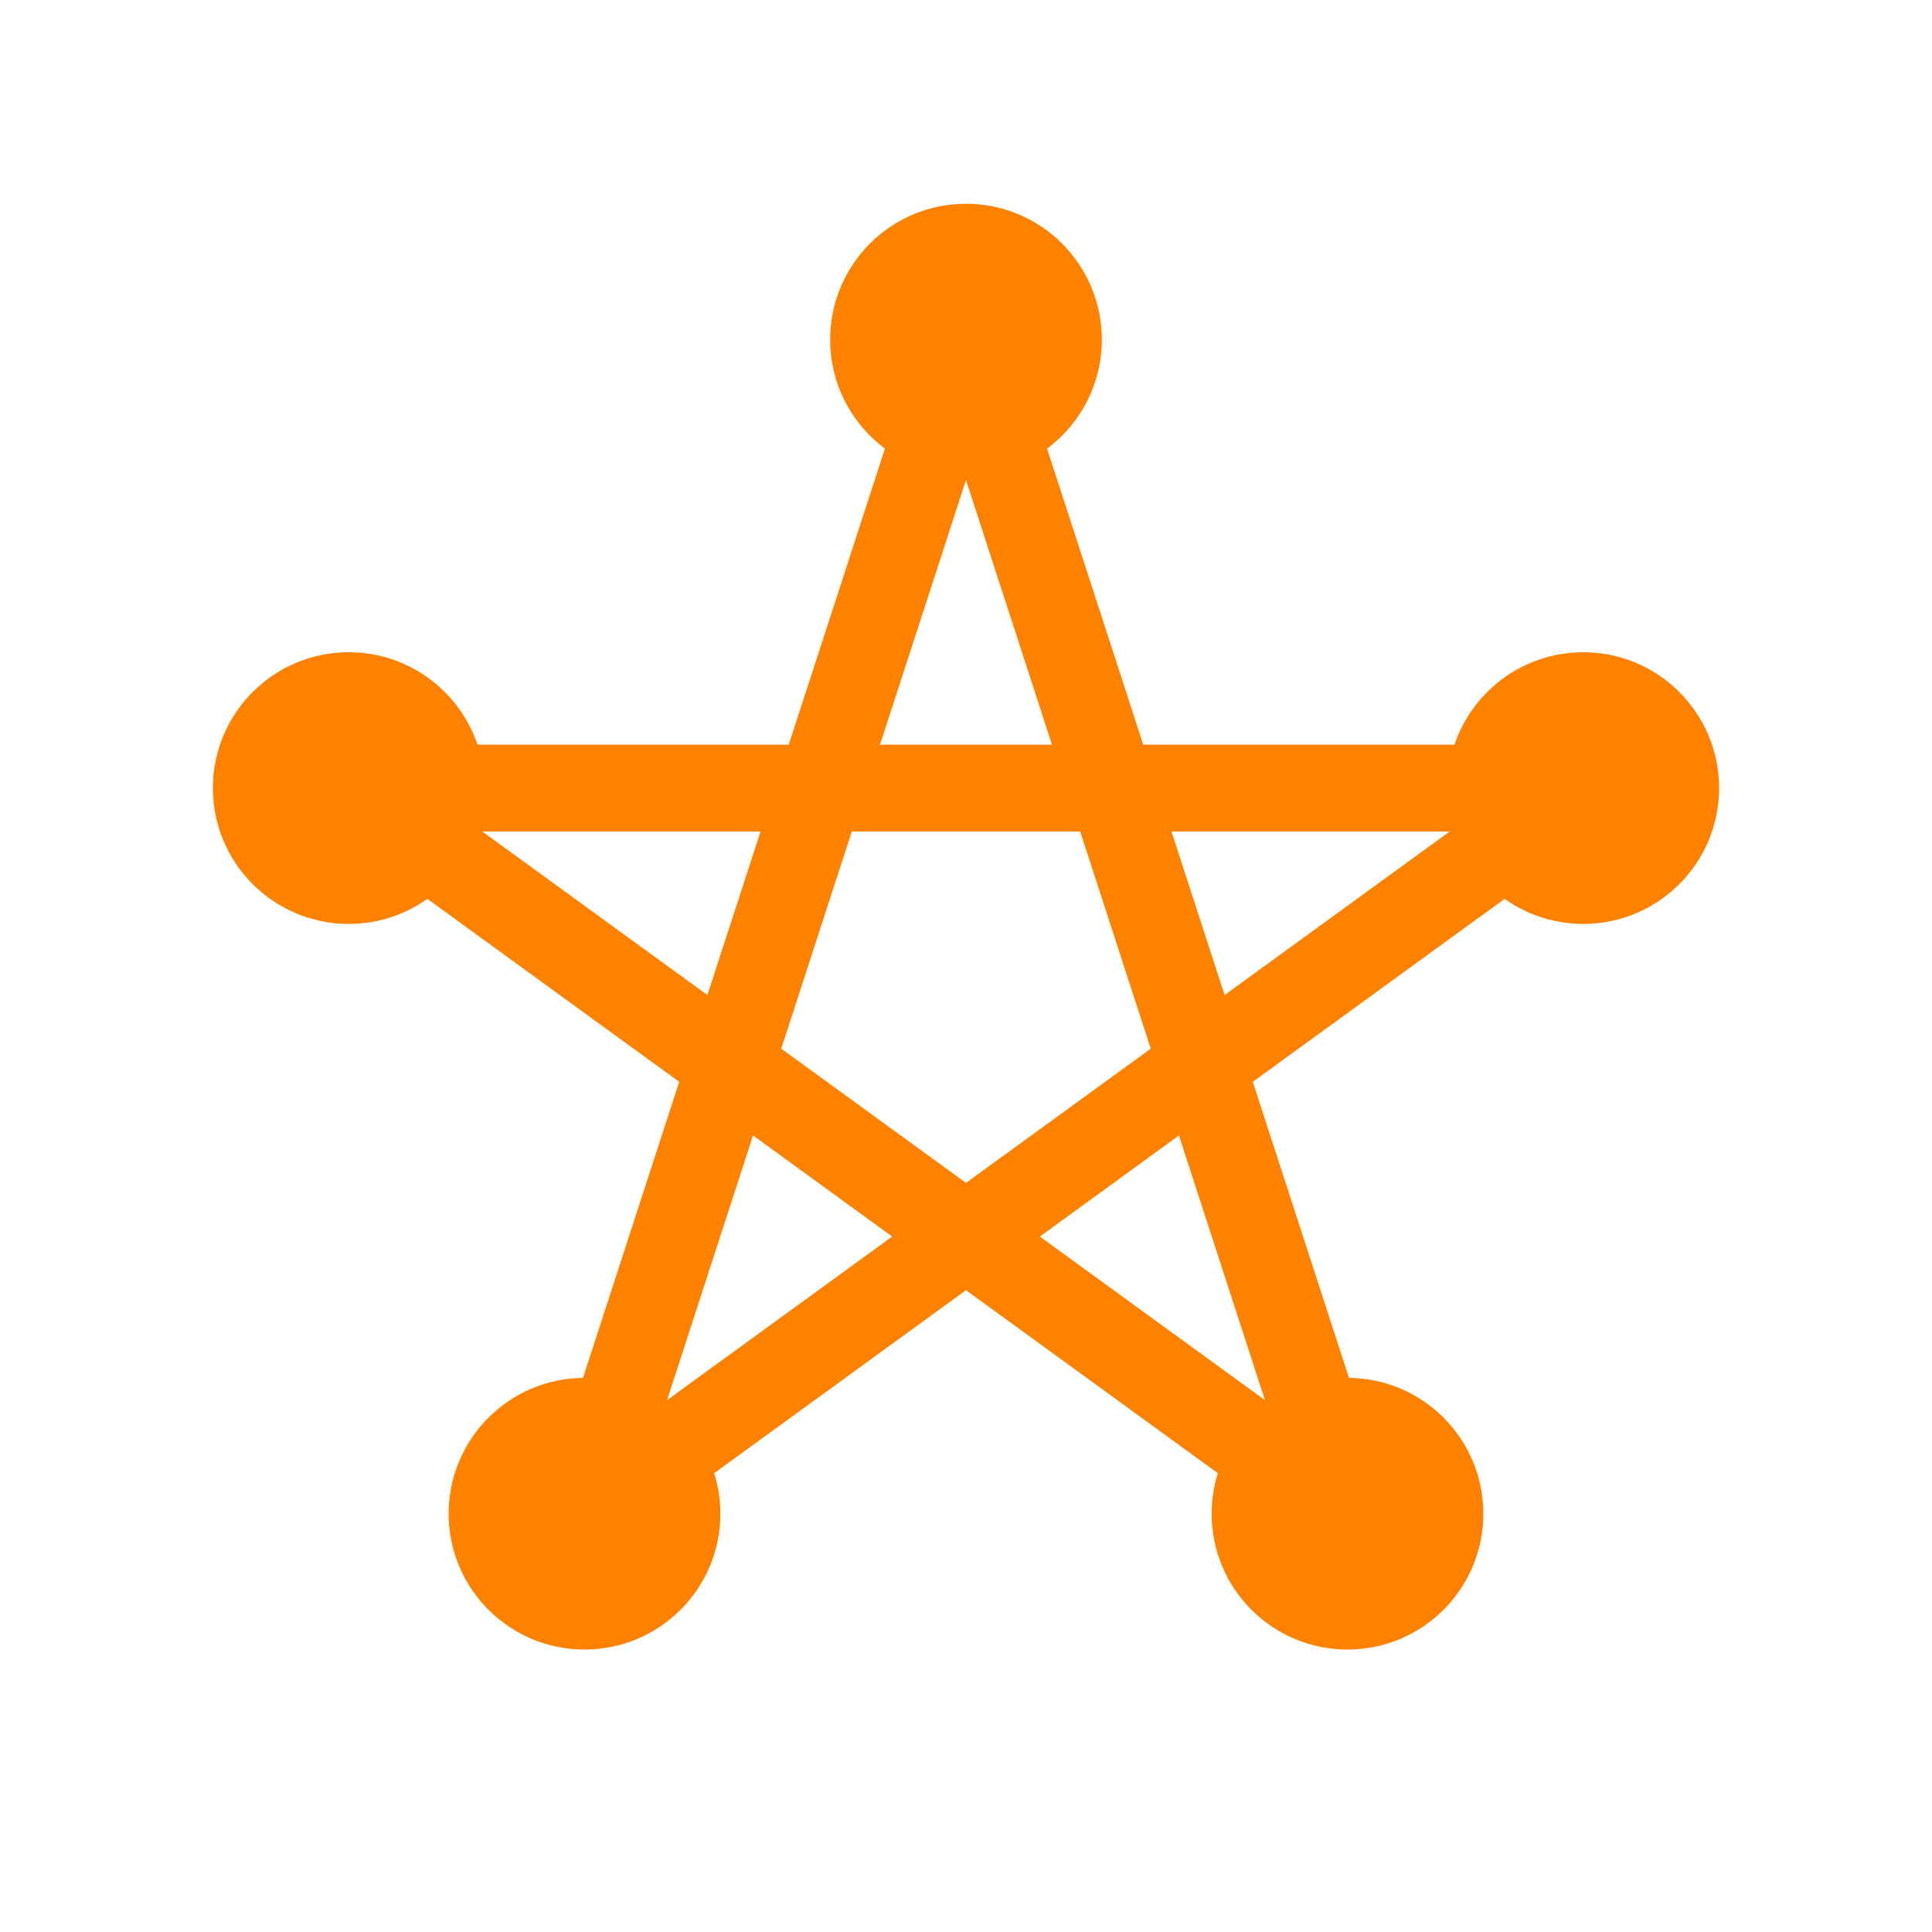
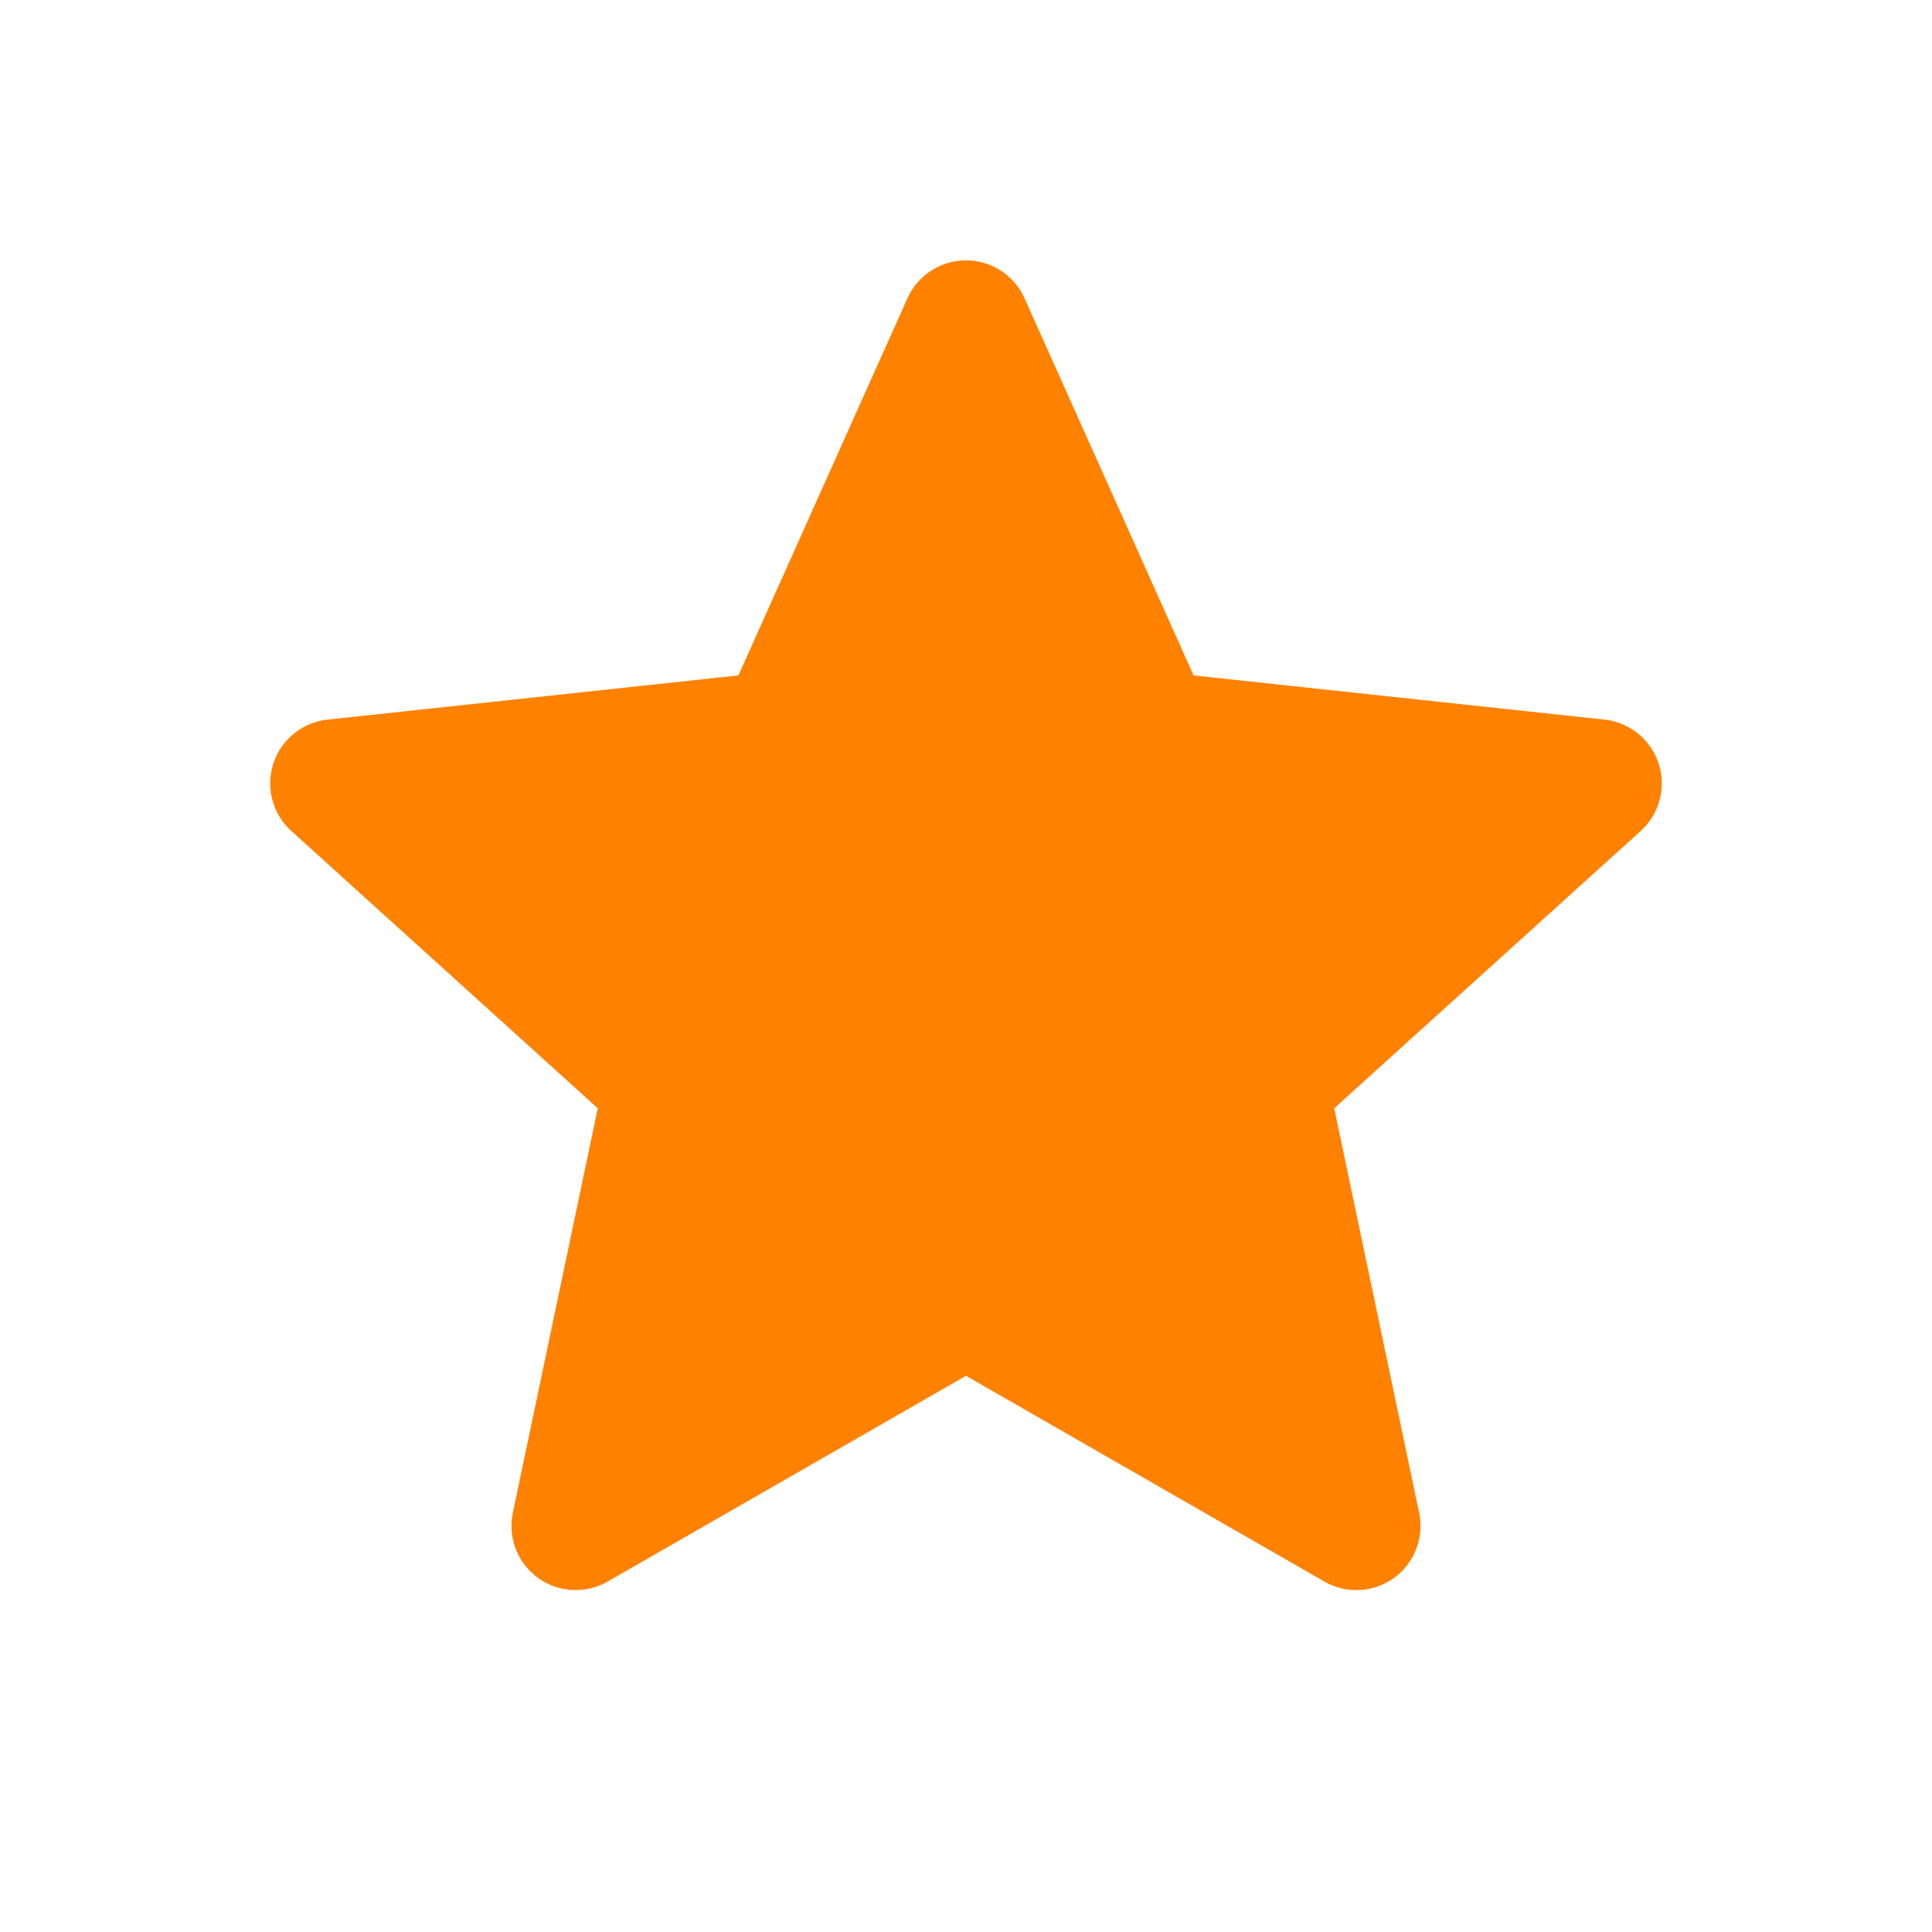
<svg xmlns="http://www.w3.org/2000/svg" viewBox="0 0 512 512" width="512" height="512" role="img" aria-label="Pana Connectors">
-   <line x1="261.01" y1="105.41" x2="352.09" y2="385.74" stroke="#ff8100" stroke-width="23.0" stroke-linecap="round" />
-   <line x1="406.48" y1="218.37" x2="168.01" y2="391.63" stroke="#ff8100" stroke-width="23.0" stroke-linecap="round" />
-   <line x1="343.99" y1="391.63" x2="105.52" y2="218.37" stroke="#ff8100" stroke-width="23.0" stroke-linecap="round" />
-   <line x1="159.91" y1="385.74" x2="250.99" y2="105.41" stroke="#ff8100" stroke-width="23.0" stroke-linecap="round" />
-   <line x1="108.62" y1="208.85" x2="403.38" y2="208.85" stroke="#ff8100" stroke-width="23.0" stroke-linecap="round" />
-   <circle cx="256.00" cy="90.00" r="36.0" fill="#ff8100" />
-   <circle cx="419.58" cy="208.85" r="36.0" fill="#ff8100" />
-   <circle cx="357.10" cy="401.15" r="36.0" fill="#ff8100" />
-   <circle cx="154.90" cy="401.15" r="36.0" fill="#ff8100" />
-   <circle cx="92.42" cy="208.85" r="36.0" fill="#ff8100" />
+   <polygon points="256.00,86.00 304.79,194.85 423.39,207.61 334.94,287.65 359.45,404.39 256.00,345.00 152.55,404.39 177.06,287.65 88.61,207.61 207.21,194.85" fill="#ff8100" stroke="#ff8100" stroke-width="34.0" stroke-linejoin="round" />
</svg>
